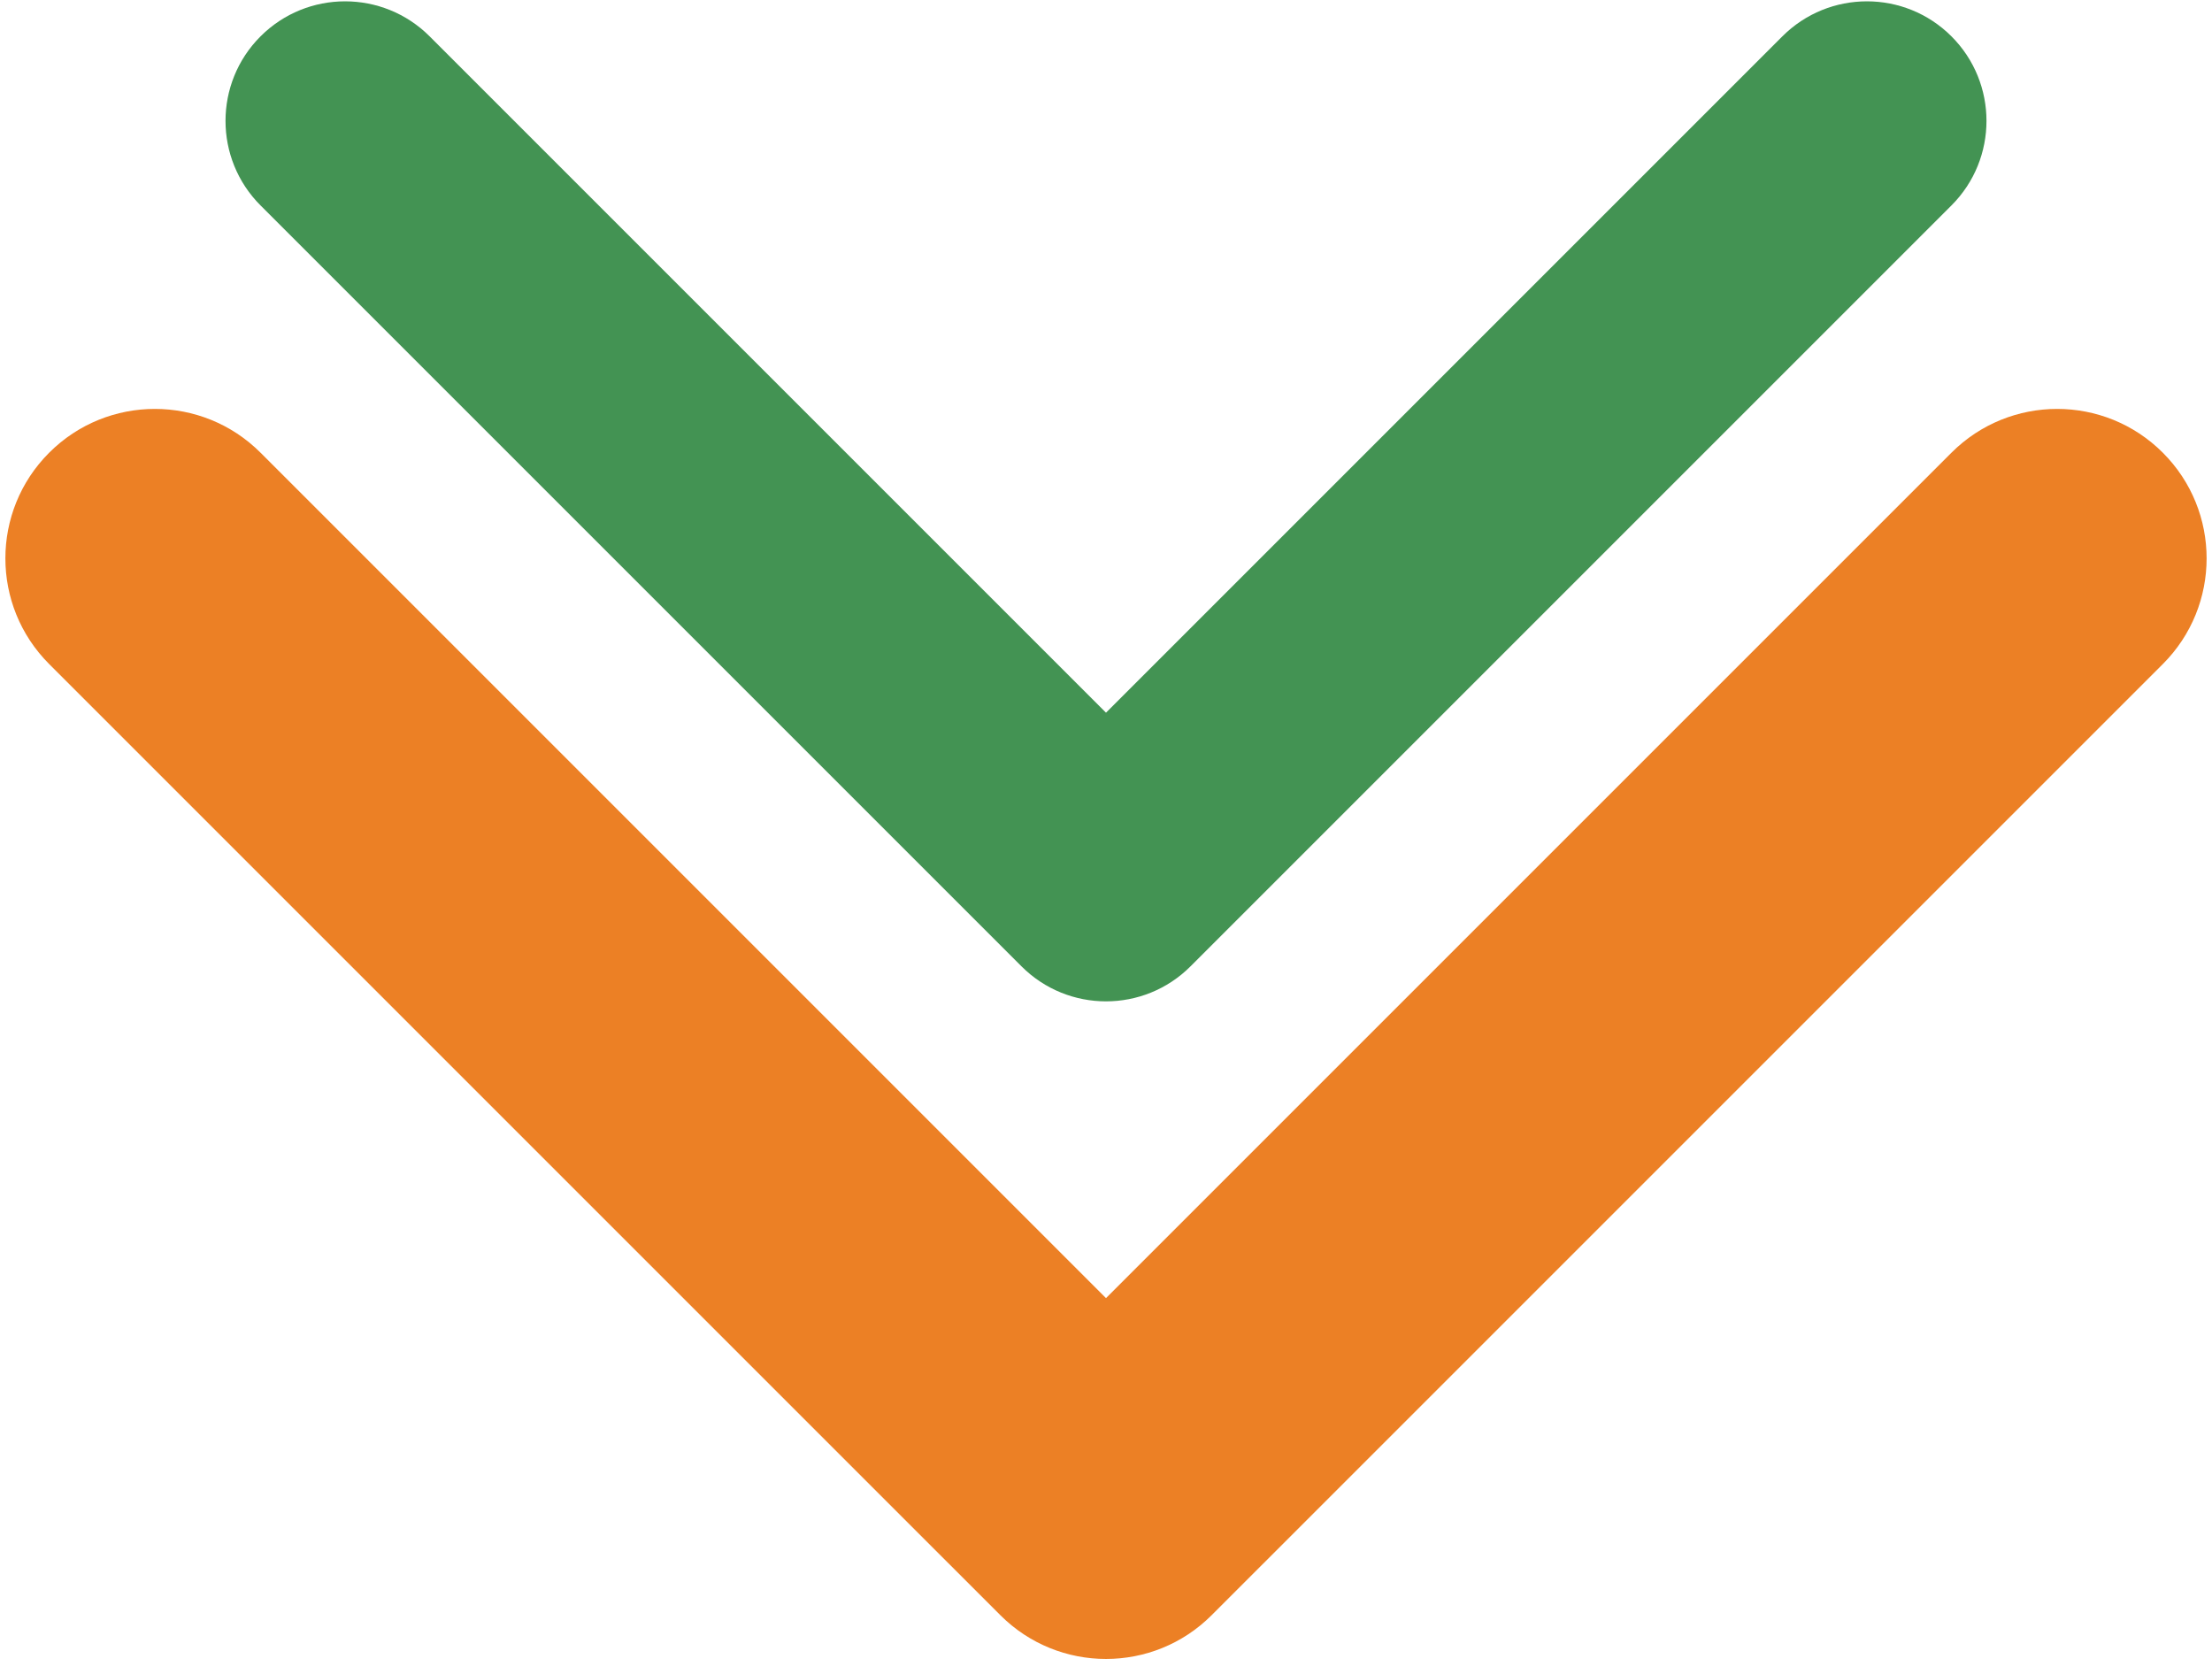
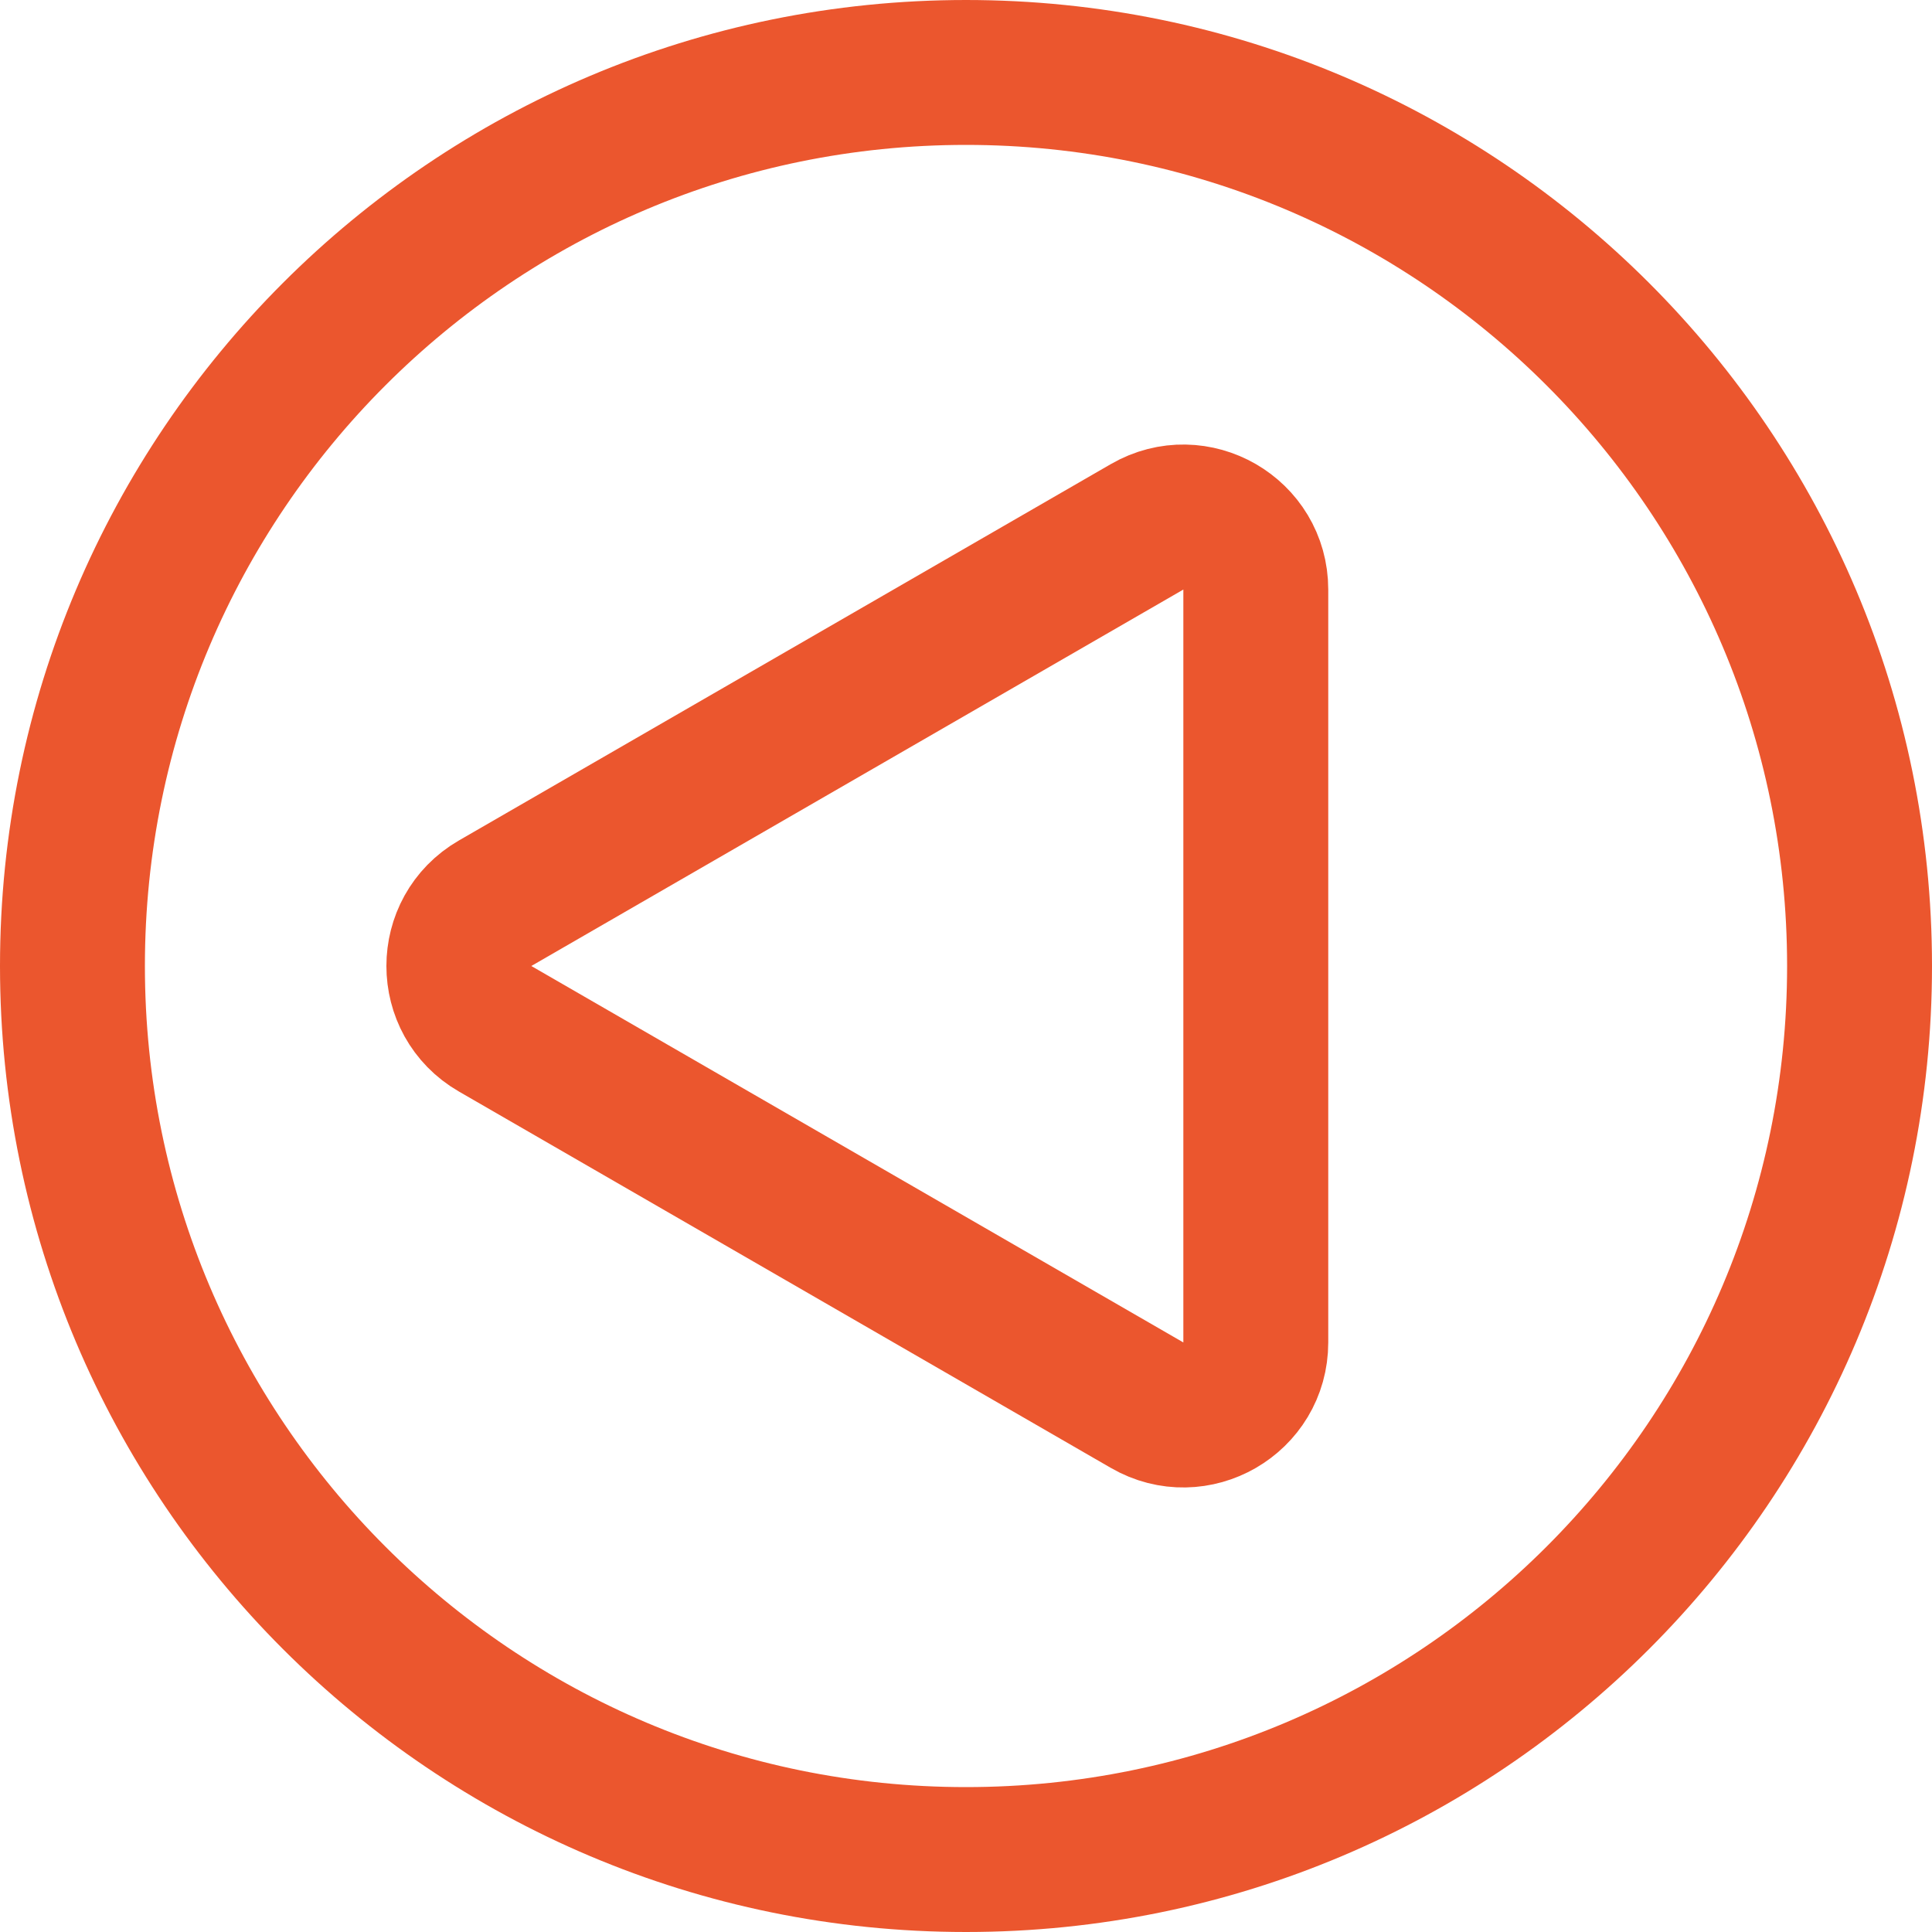
- <svg xmlns="http://www.w3.org/2000/svg" width="74" height="56" viewBox="0 0 74 56" fill="none">
-   <path d="M33.465 54.035C35.417 55.988 38.583 55.988 40.535 54.035L72.355 22.216C74.308 20.263 74.308 17.097 72.355 15.145C70.403 13.192 67.237 13.192 65.284 15.145L37 43.429L8.716 15.145C6.763 13.192 3.597 13.192 1.645 15.145C-0.308 17.097 -0.308 20.263 1.645 22.216L33.465 54.035ZM32 49L32 50.5L42 50.5L42 49L32 49Z" fill="#EC8025" />
-   <path d="M34.172 32.328C35.734 33.891 38.266 33.891 39.828 32.328L65.284 6.873C66.846 5.31 66.846 2.778 65.284 1.216C63.722 -0.346 61.19 -0.346 59.627 1.216L37 23.843L14.373 1.216C12.81 -0.346 10.278 -0.346 8.716 1.216C7.154 2.778 7.154 5.31 8.716 6.873L34.172 32.328ZM33 28L33 29.5L41 29.5L41 28L33 28Z" fill="#439353" />
+ <svg xmlns="http://www.w3.org/2000/svg" width="40" height="40" viewBox="0 0 40 40" fill="none">
+   <circle cx="20" cy="20" r="18.5" transform="rotate(-180 20 20)" stroke="#EB562E" stroke-width="3" />
+   <path d="M10.25 21.299C9.25 20.722 9.25 19.278 10.25 18.701L23.75 10.907C24.75 10.329 26 11.051 26 12.206L26 27.794C26 28.949 24.75 29.671 23.75 29.093L10.25 21.299Z" stroke="#EB562E" stroke-width="3" />
</svg>
